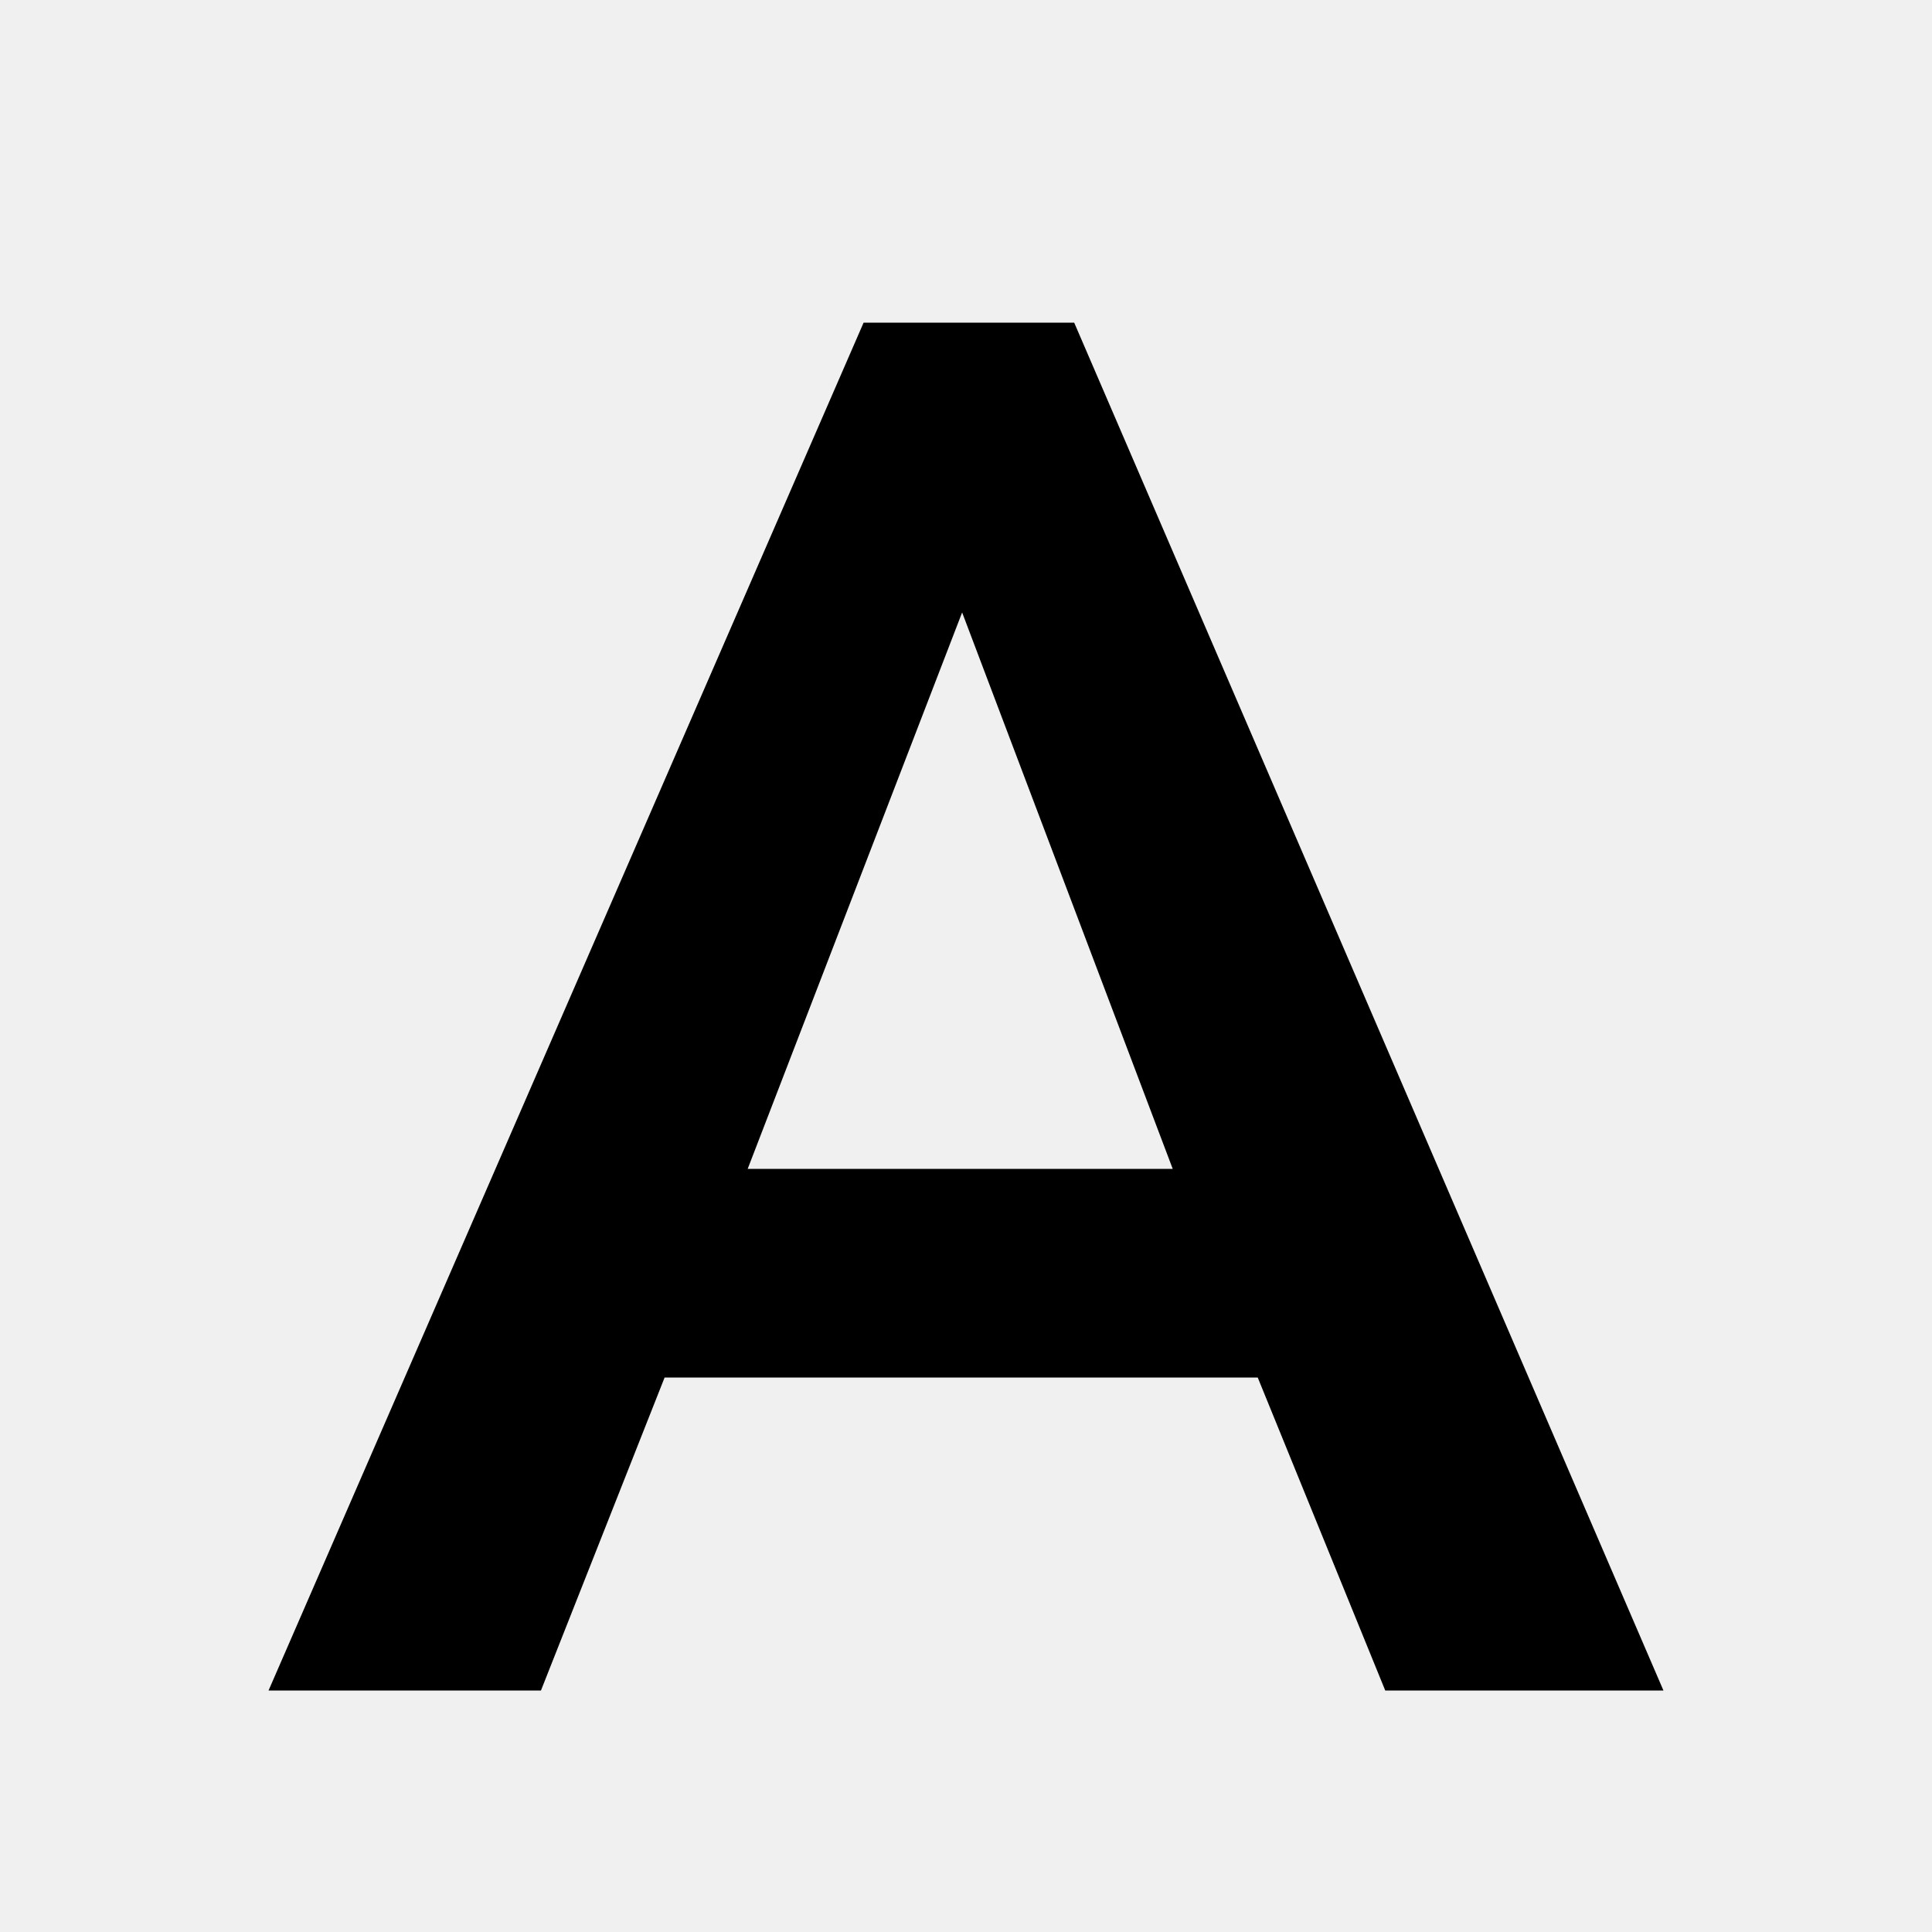
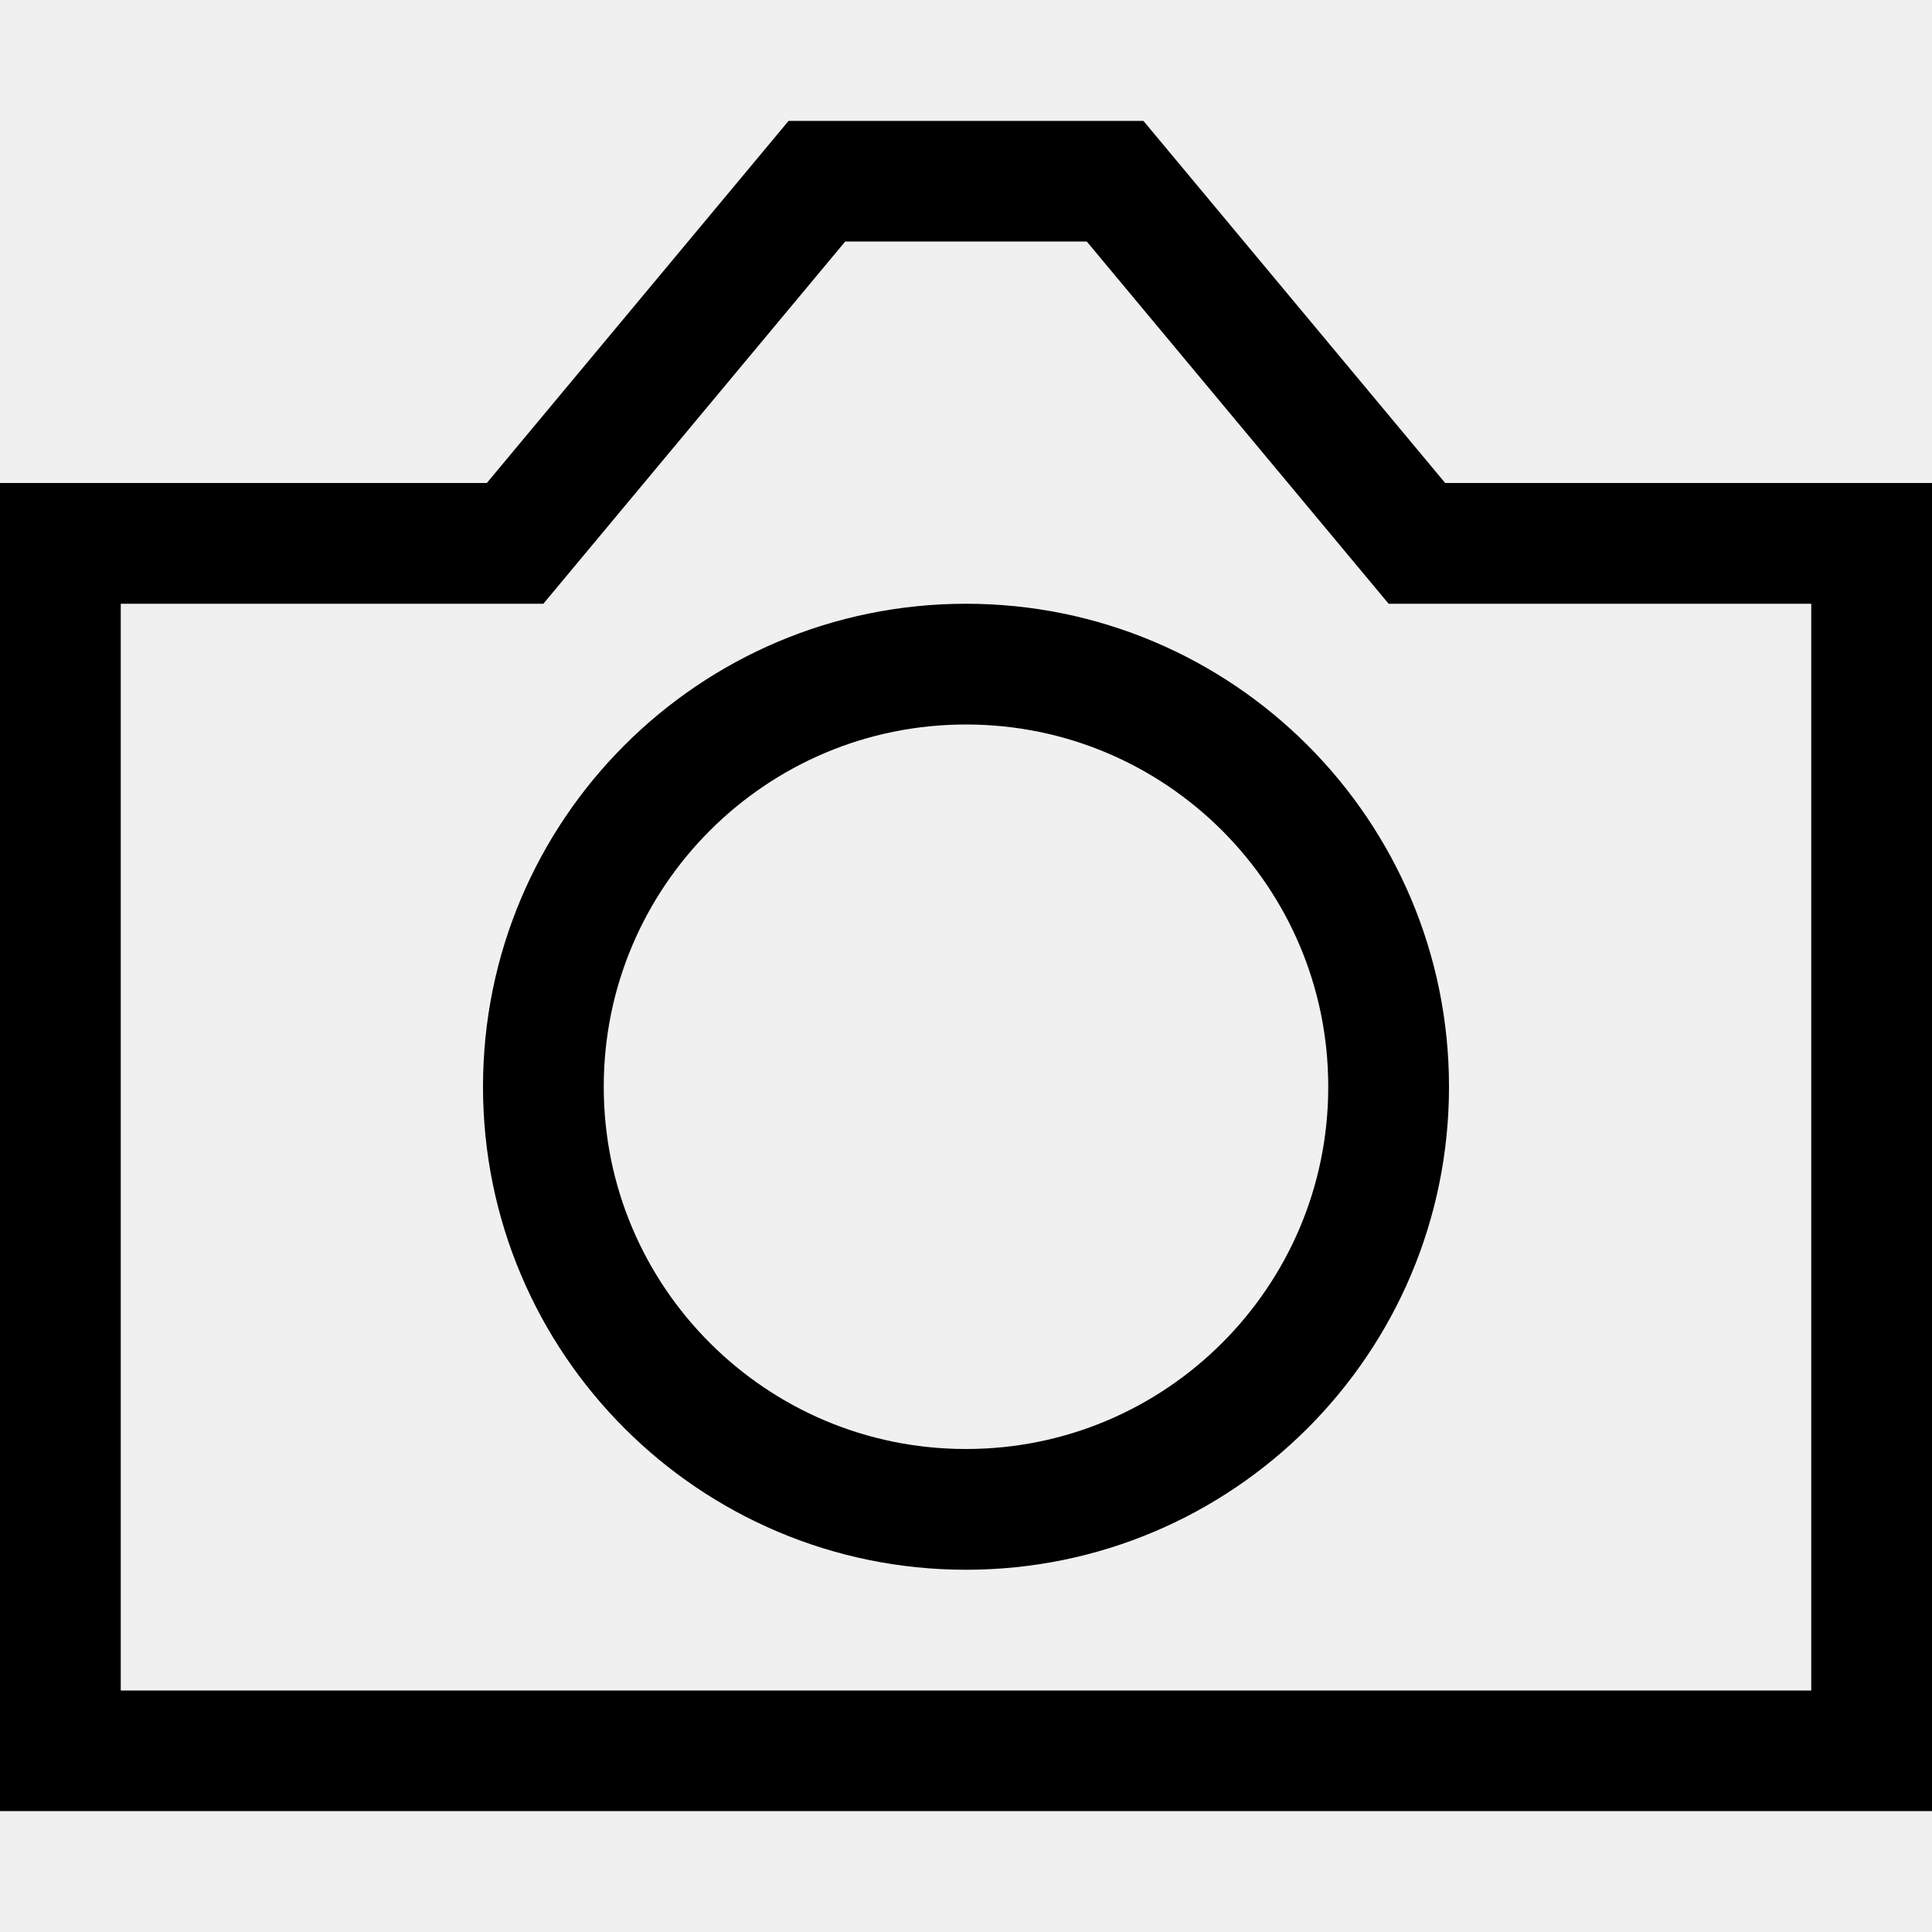
- <svg xmlns="http://www.w3.org/2000/svg" width="16" height="16" viewBox="0 0 16 16">
-   <path fill-rule="evenodd" d="M7.152 2.672h1.744L13.776 14h-2.304l-1.056-2.592H5.504L4.48 14H2.224L7.152 2.672zm2.56 7.008L7.968 5.072 6.192 9.68h3.52z" />
+ <svg xmlns="http://www.w3.org/2000/svg" xmlns:xlink="http://www.w3.org/1999/xlink" width="16" height="16" viewBox="0 0 16 16">
+   <defs>
+     <path id="a" d="M1 5h3.5L7 2h2l2.5 3H15v9H1V5zm7 8a4 4 0 1 0 0-8 4 4 0 0 0 0 8z" />
+     <mask id="b" width="16" height="14" x="-1" y="-1">
+       <path fill="#fff" d="M0 1h16v14H0z" />
+       <use xlink:href="#a" />
+     </mask>
+   </defs>
+   <use fill="none" fill-rule="evenodd" stroke="#000" stroke-width="2" mask="url(#b)" xlink:href="#a" />
</svg>
